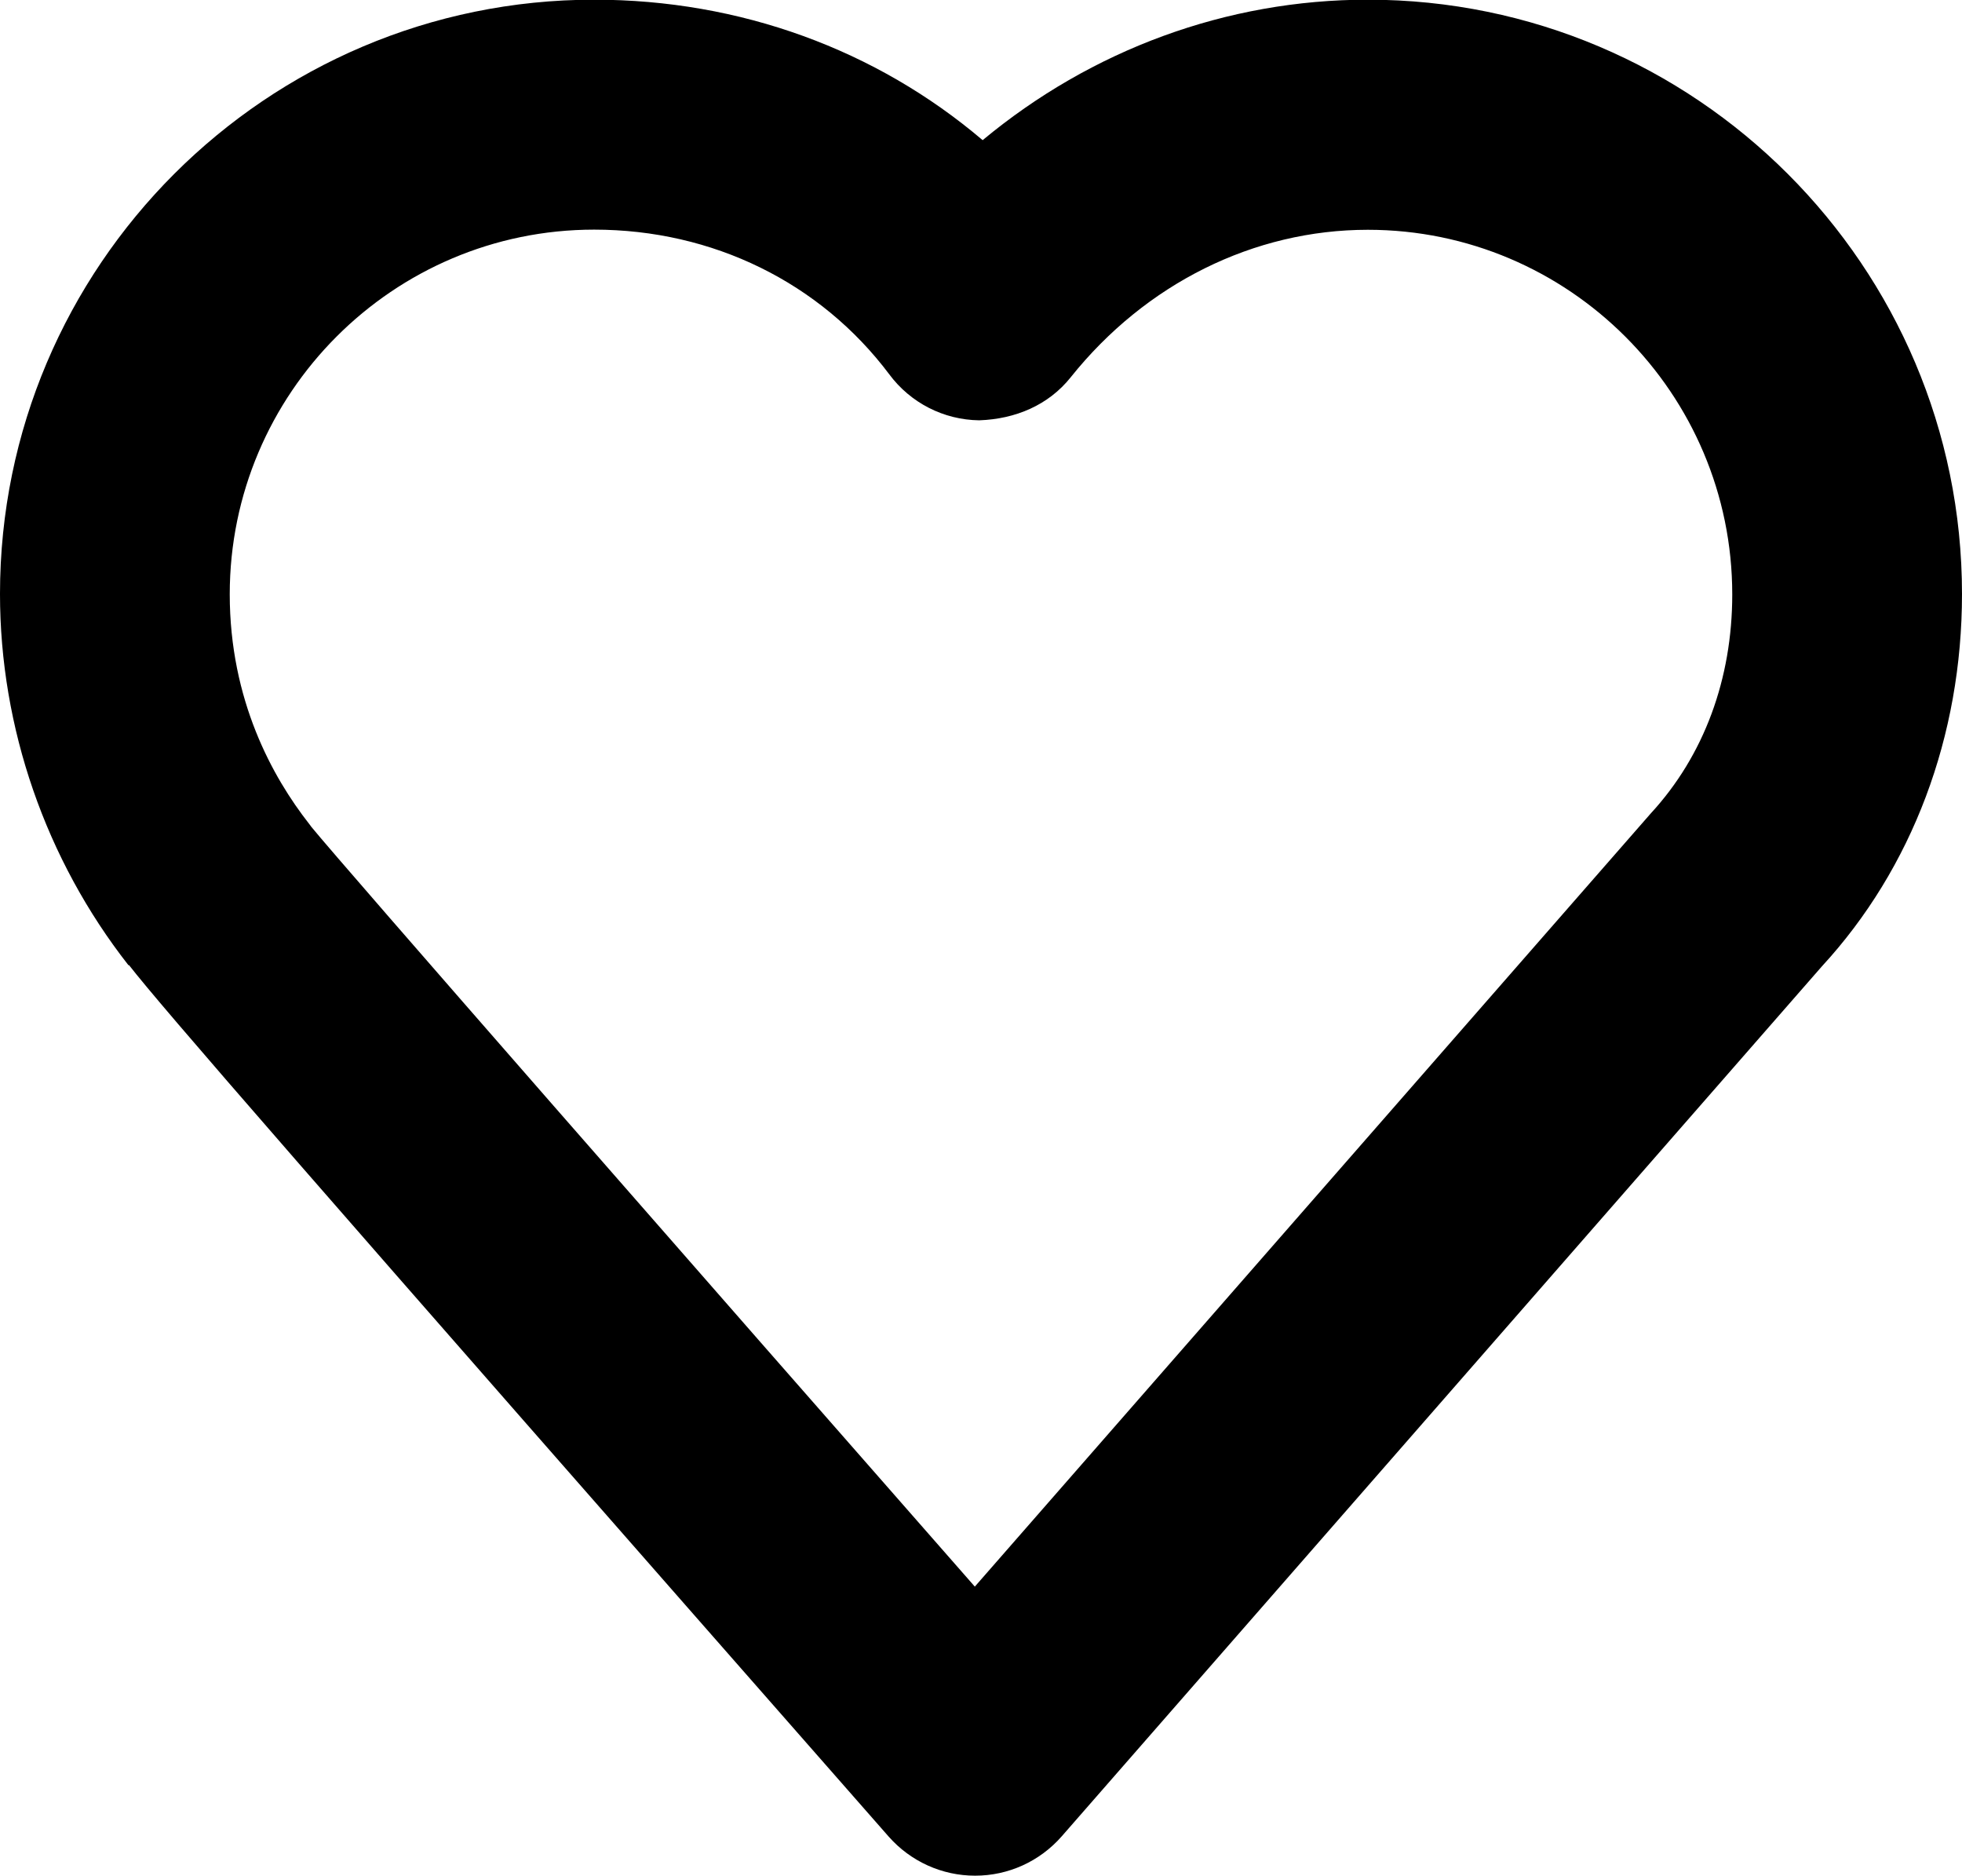
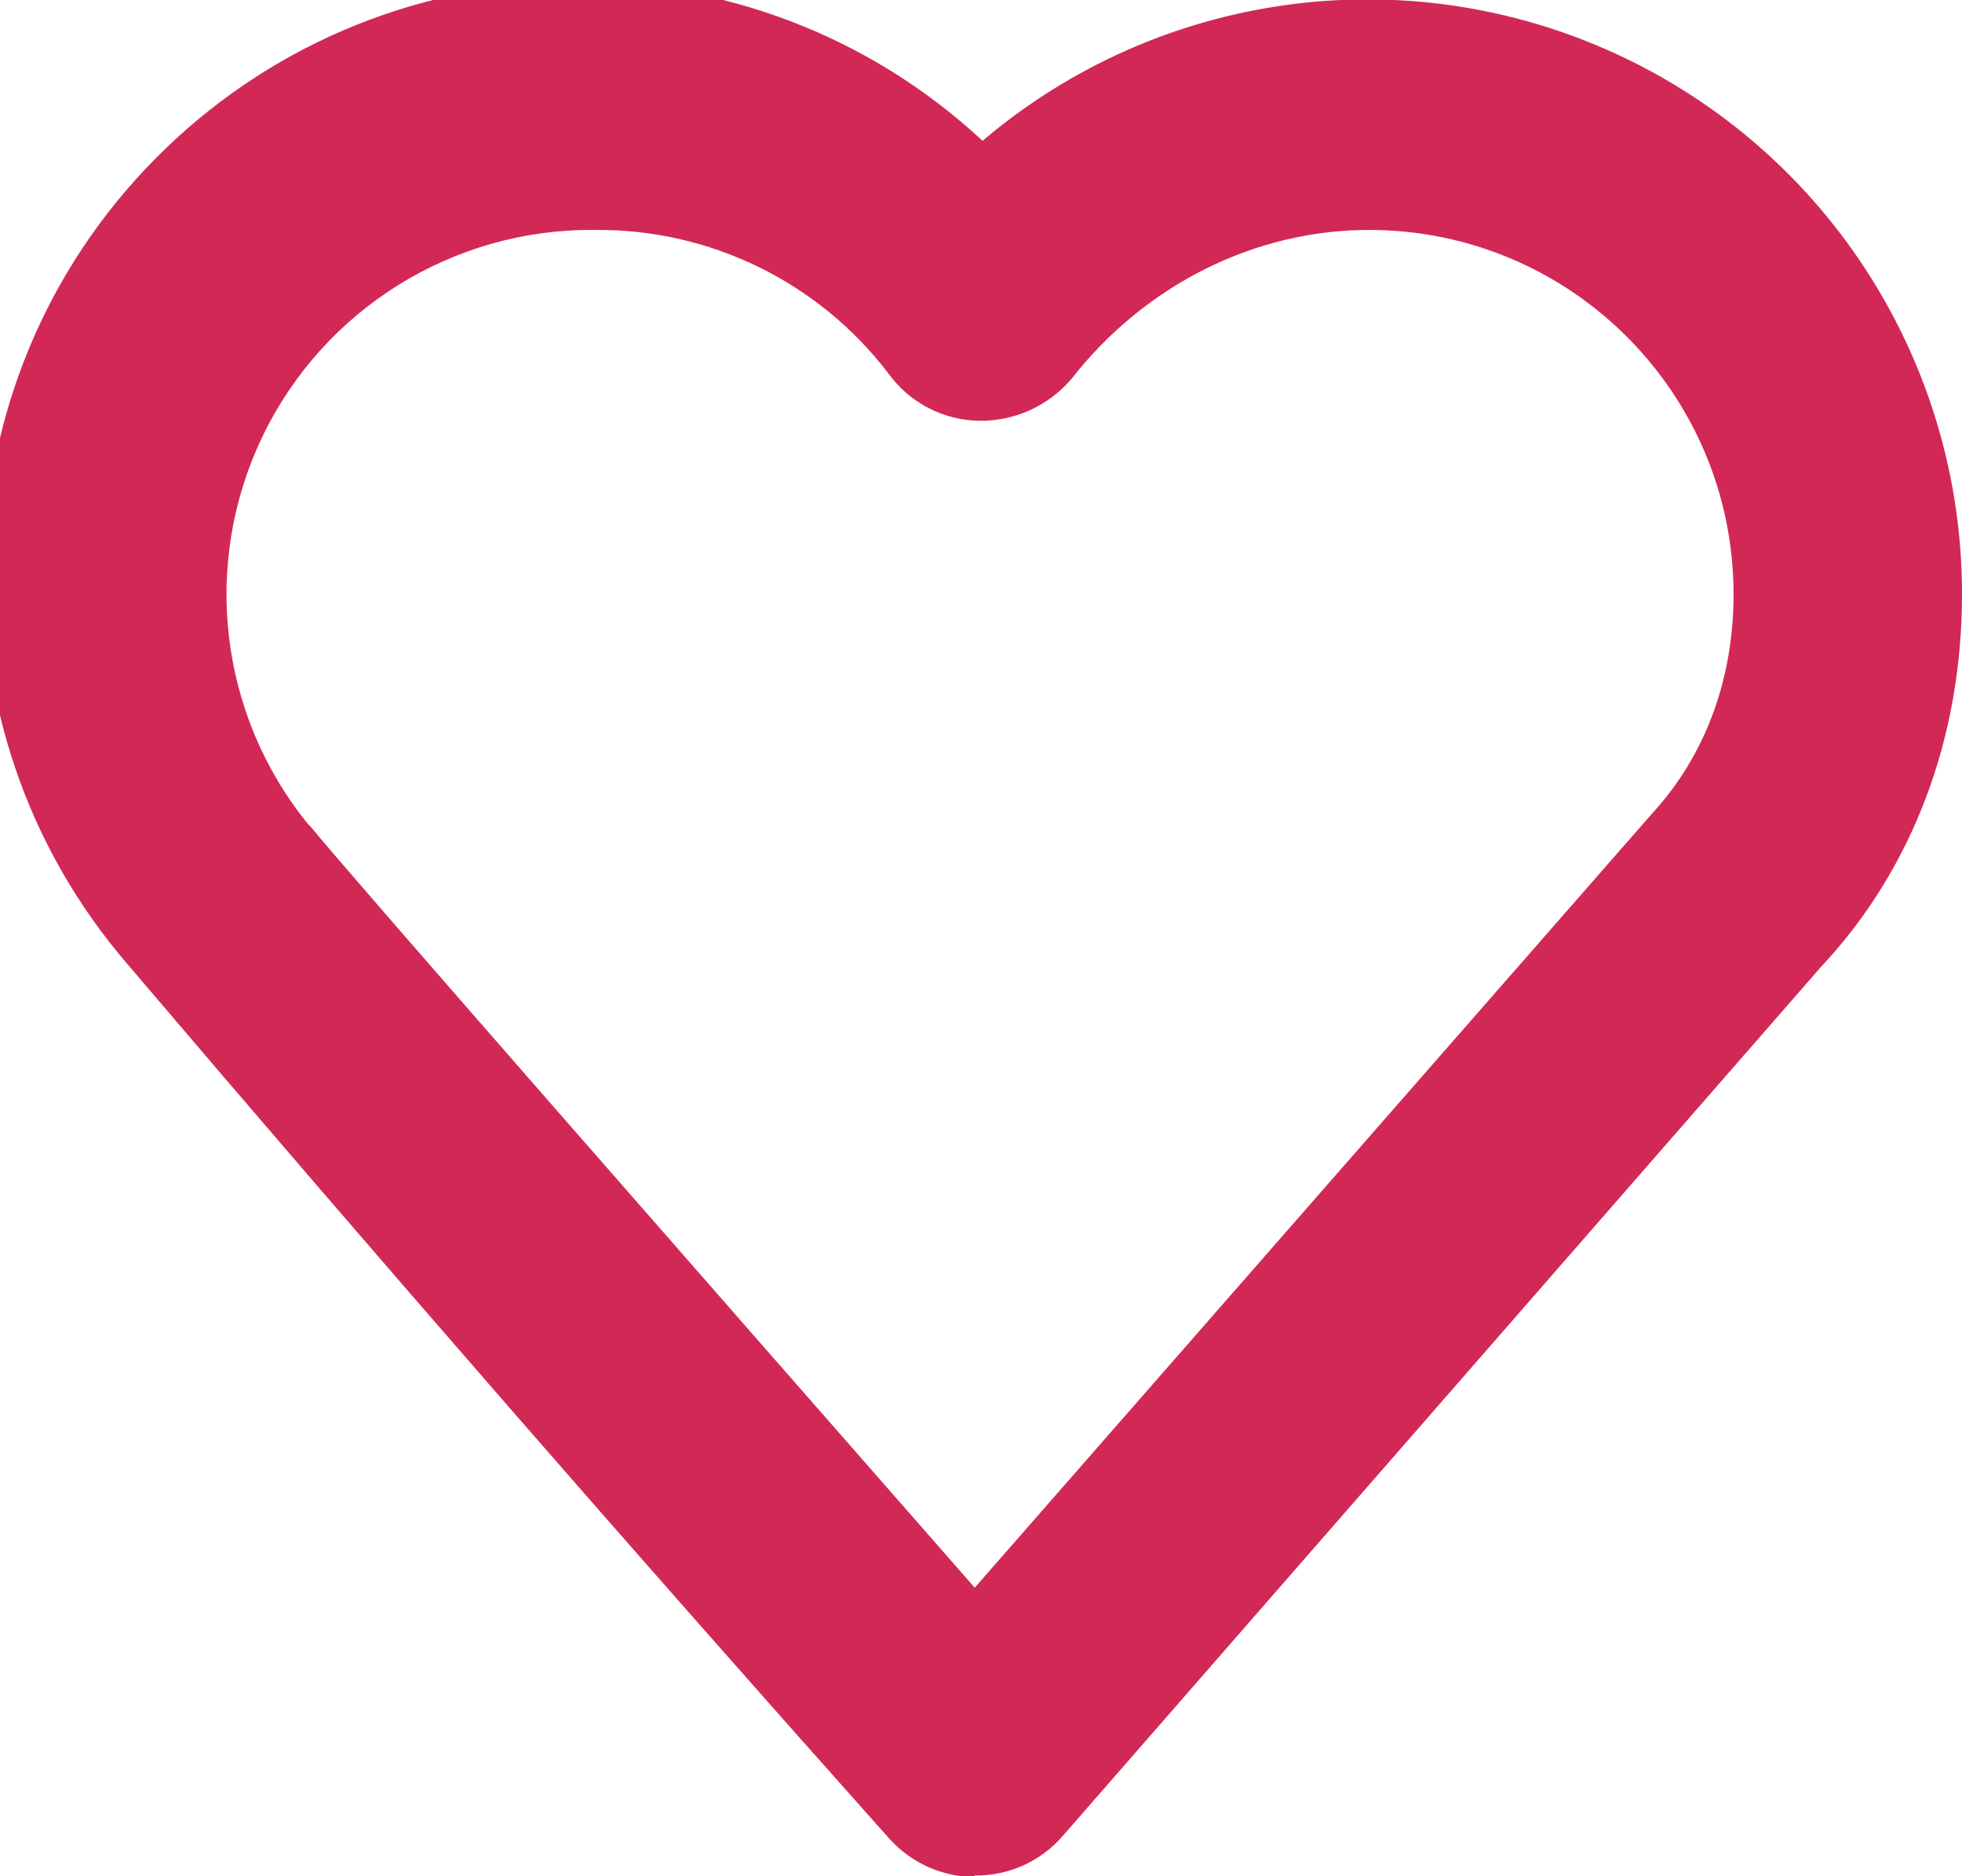
- <svg xmlns="http://www.w3.org/2000/svg" version="1.0" id="Layer_1" x="0px" y="0px" width="12.545px" height="11.99px" viewBox="521.939 473.064 12.545 11.99" enable-background="new 521.939 473.064 12.545 11.99" xml:space="preserve">
-   <g>
-     <path d="M528.174,485.055c-0.212,0-0.412-0.091-0.552-0.249c-3.798-4.324-4.644-5.298-4.858-5.572l-0.004,0.0 c-0.529-0.675-0.821-1.518-0.821-2.373c0-2.095,1.704-3.799,3.799-3.799c0.934,0,1.804,0.32,2.484,0.898 c0.696-0.578,1.56-0.898,2.463-0.898c2.095,0,3.799,1.704,3.799,3.799c0,0.909-0.318,1.754-0.896,2.381l-4.86,5.561 C528.587,484.964,528.386,485.055,528.174,485.055L528.174,485.055z M523.929,478.349c0.208,0.255,2.471,2.839,4.243,4.858 l4.323-4.944c0.34-0.369,0.52-0.86,0.52-1.399c0-1.285-1.045-2.331-2.33-2.331c-0.729,0-1.421,0.344-1.9,0.943 c-0.142,0.178-0.353,0.267-0.585,0.275c-0.227-0.003-0.439-0.111-0.575-0.294c-0.441-0.587-1.129-0.925-1.887-0.925 c-1.285,0-2.33,1.046-2.33,2.331c0,0.678,0.275,1.171,0.507,1.467C523.919,478.336,523.925,478.342,523.929,478.349z" />
-   </g>
+ <svg xmlns="http://www.w3.org/2000/svg" version="1.0" width="12.54" height="11.99" viewBox="521.94 473.06 12.54 11.99" fill="#d22856">
+   <path d="M528.17 485.06a.74.74 0 01-.55-.25 318.9 318.9 0 01-4.86-5.58 3.8 3.8 0 015.46-5.27 3.8 3.8 0 016.26 2.9c0 .91-.31 1.75-.9 2.38l-4.85 5.56a.73.73 0 01-.56.25zm-4.24-6.71c.2.25 2.47 2.84 4.24 4.86l4.33-4.95c.34-.37.52-.86.52-1.4a2.33 2.33 0 00-2.33-2.33c-.73 0-1.43.35-1.9.95a.76.76 0 01-.59.27.73.73 0 01-.58-.3 2.33 2.33 0 00-1.88-.92 2.33 2.33 0 00-1.83 3.8l.02.02z" />
</svg>
